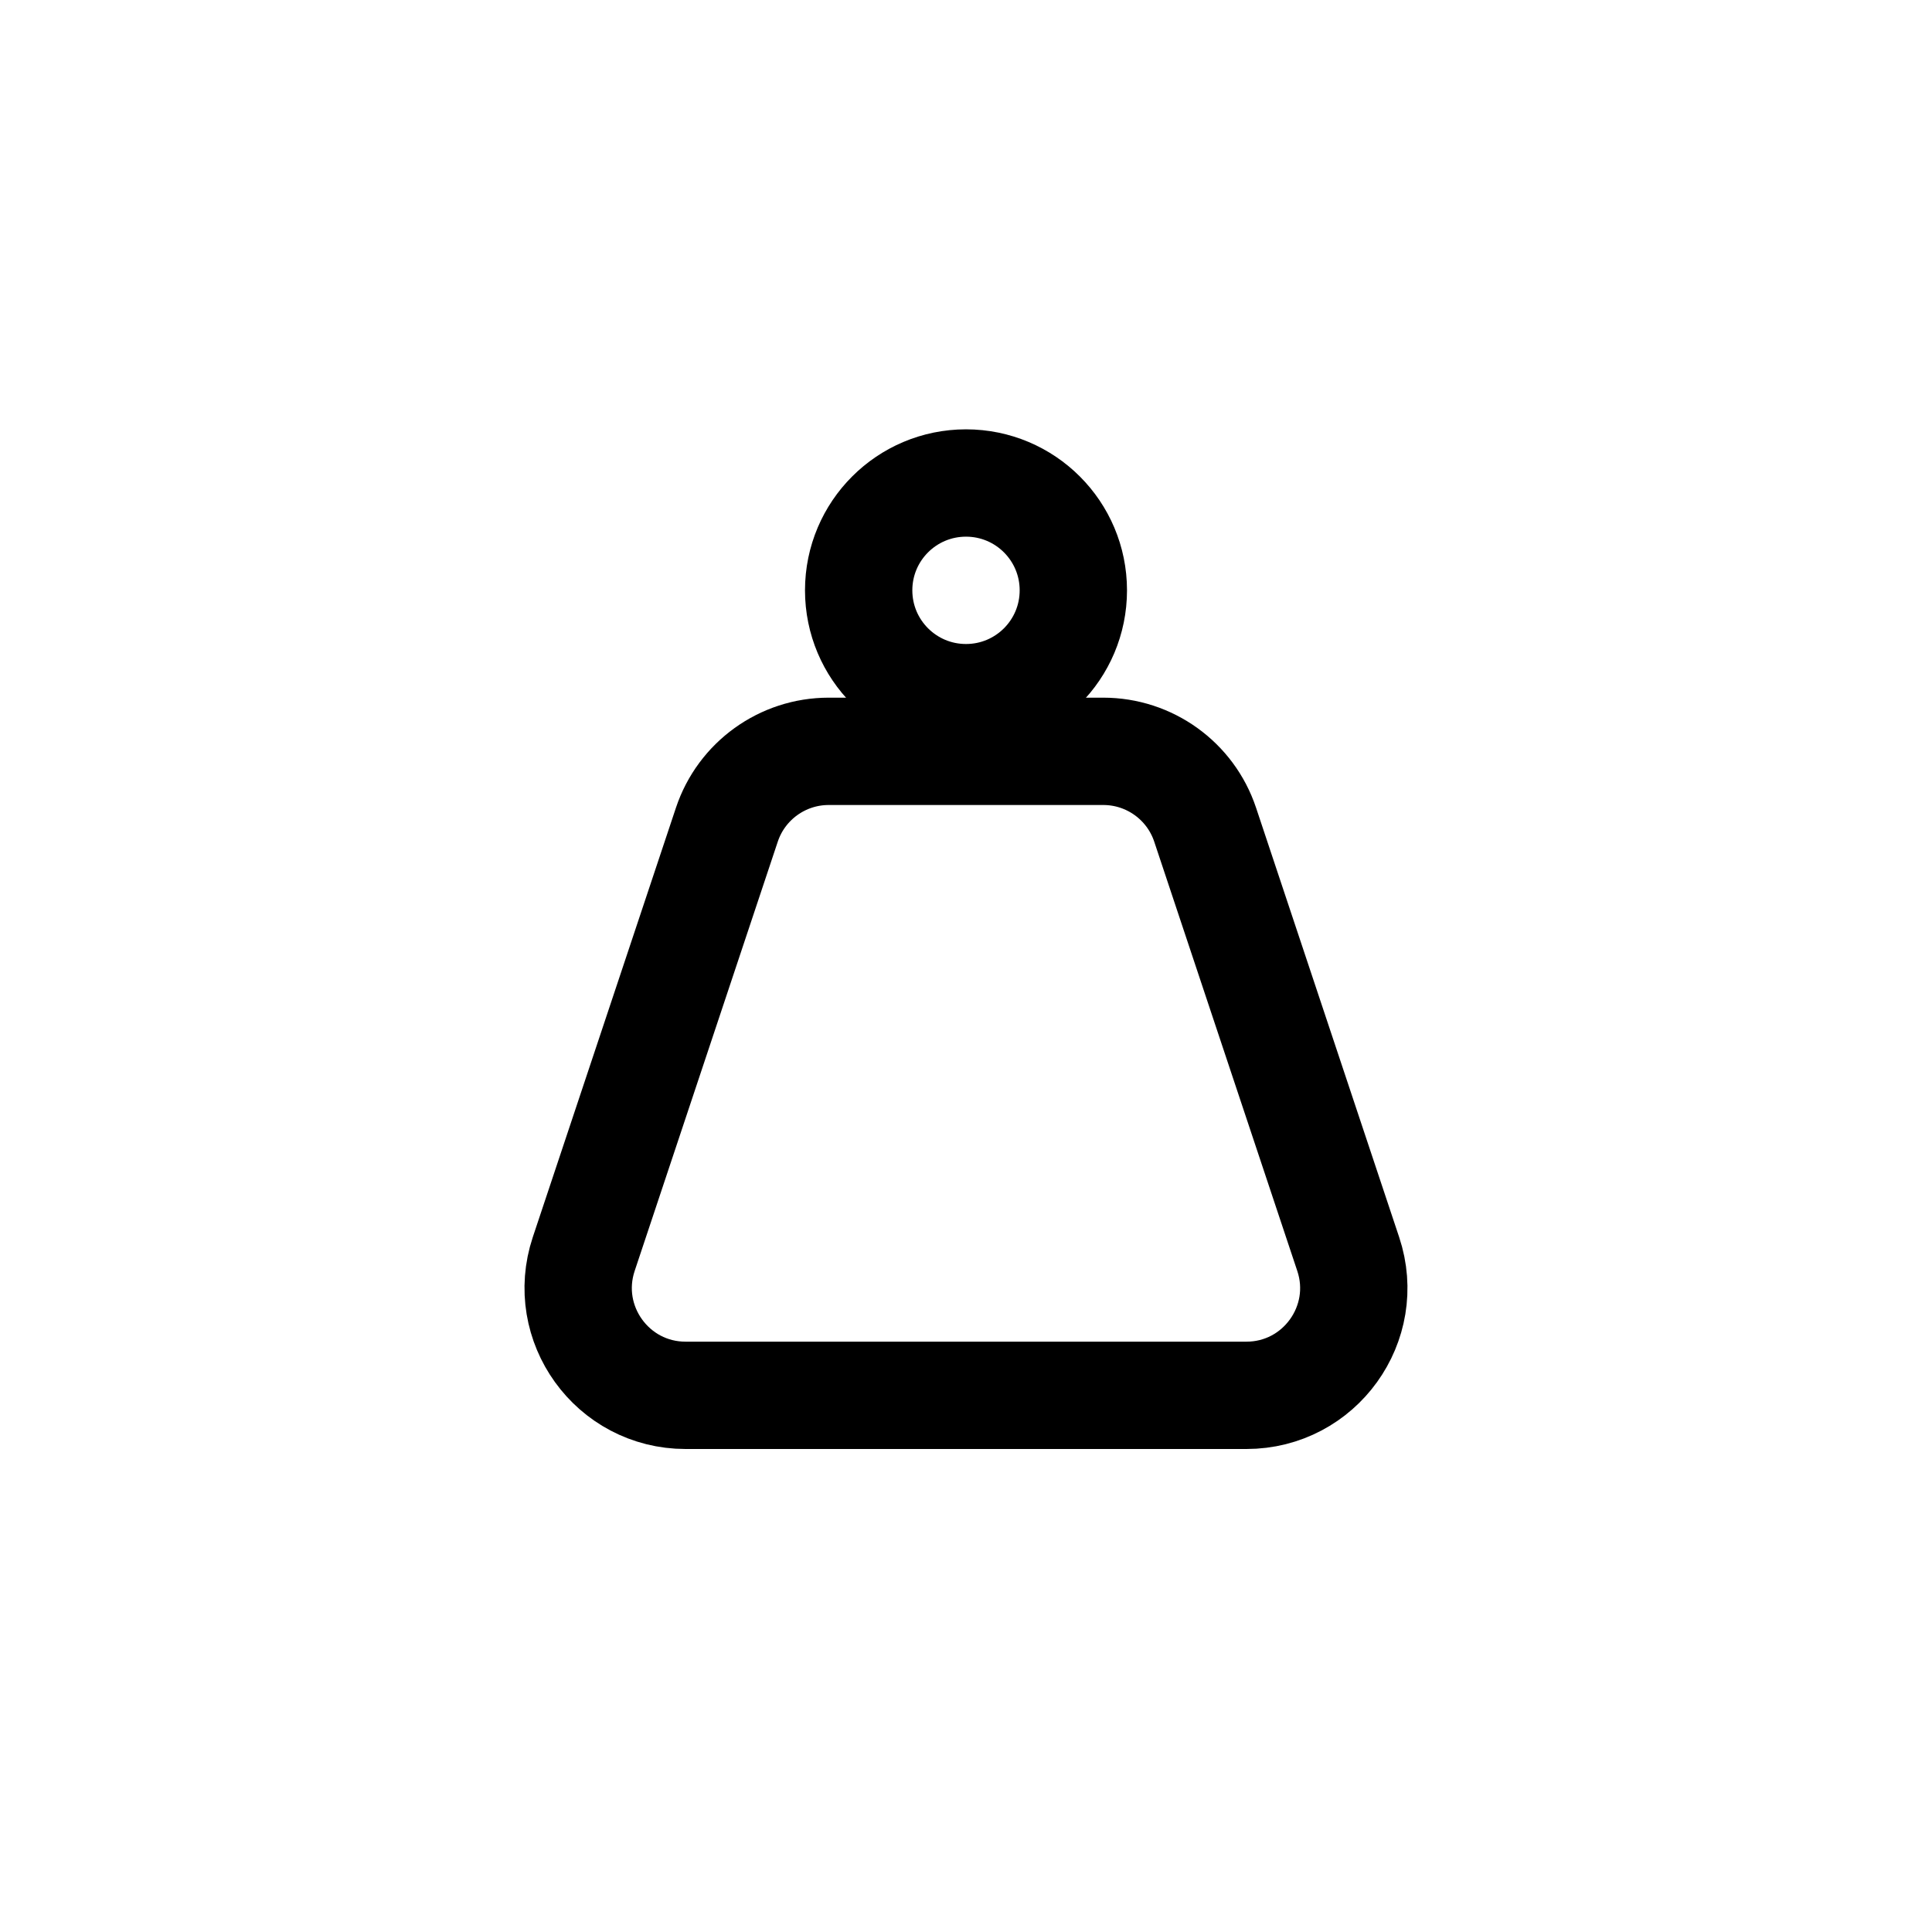
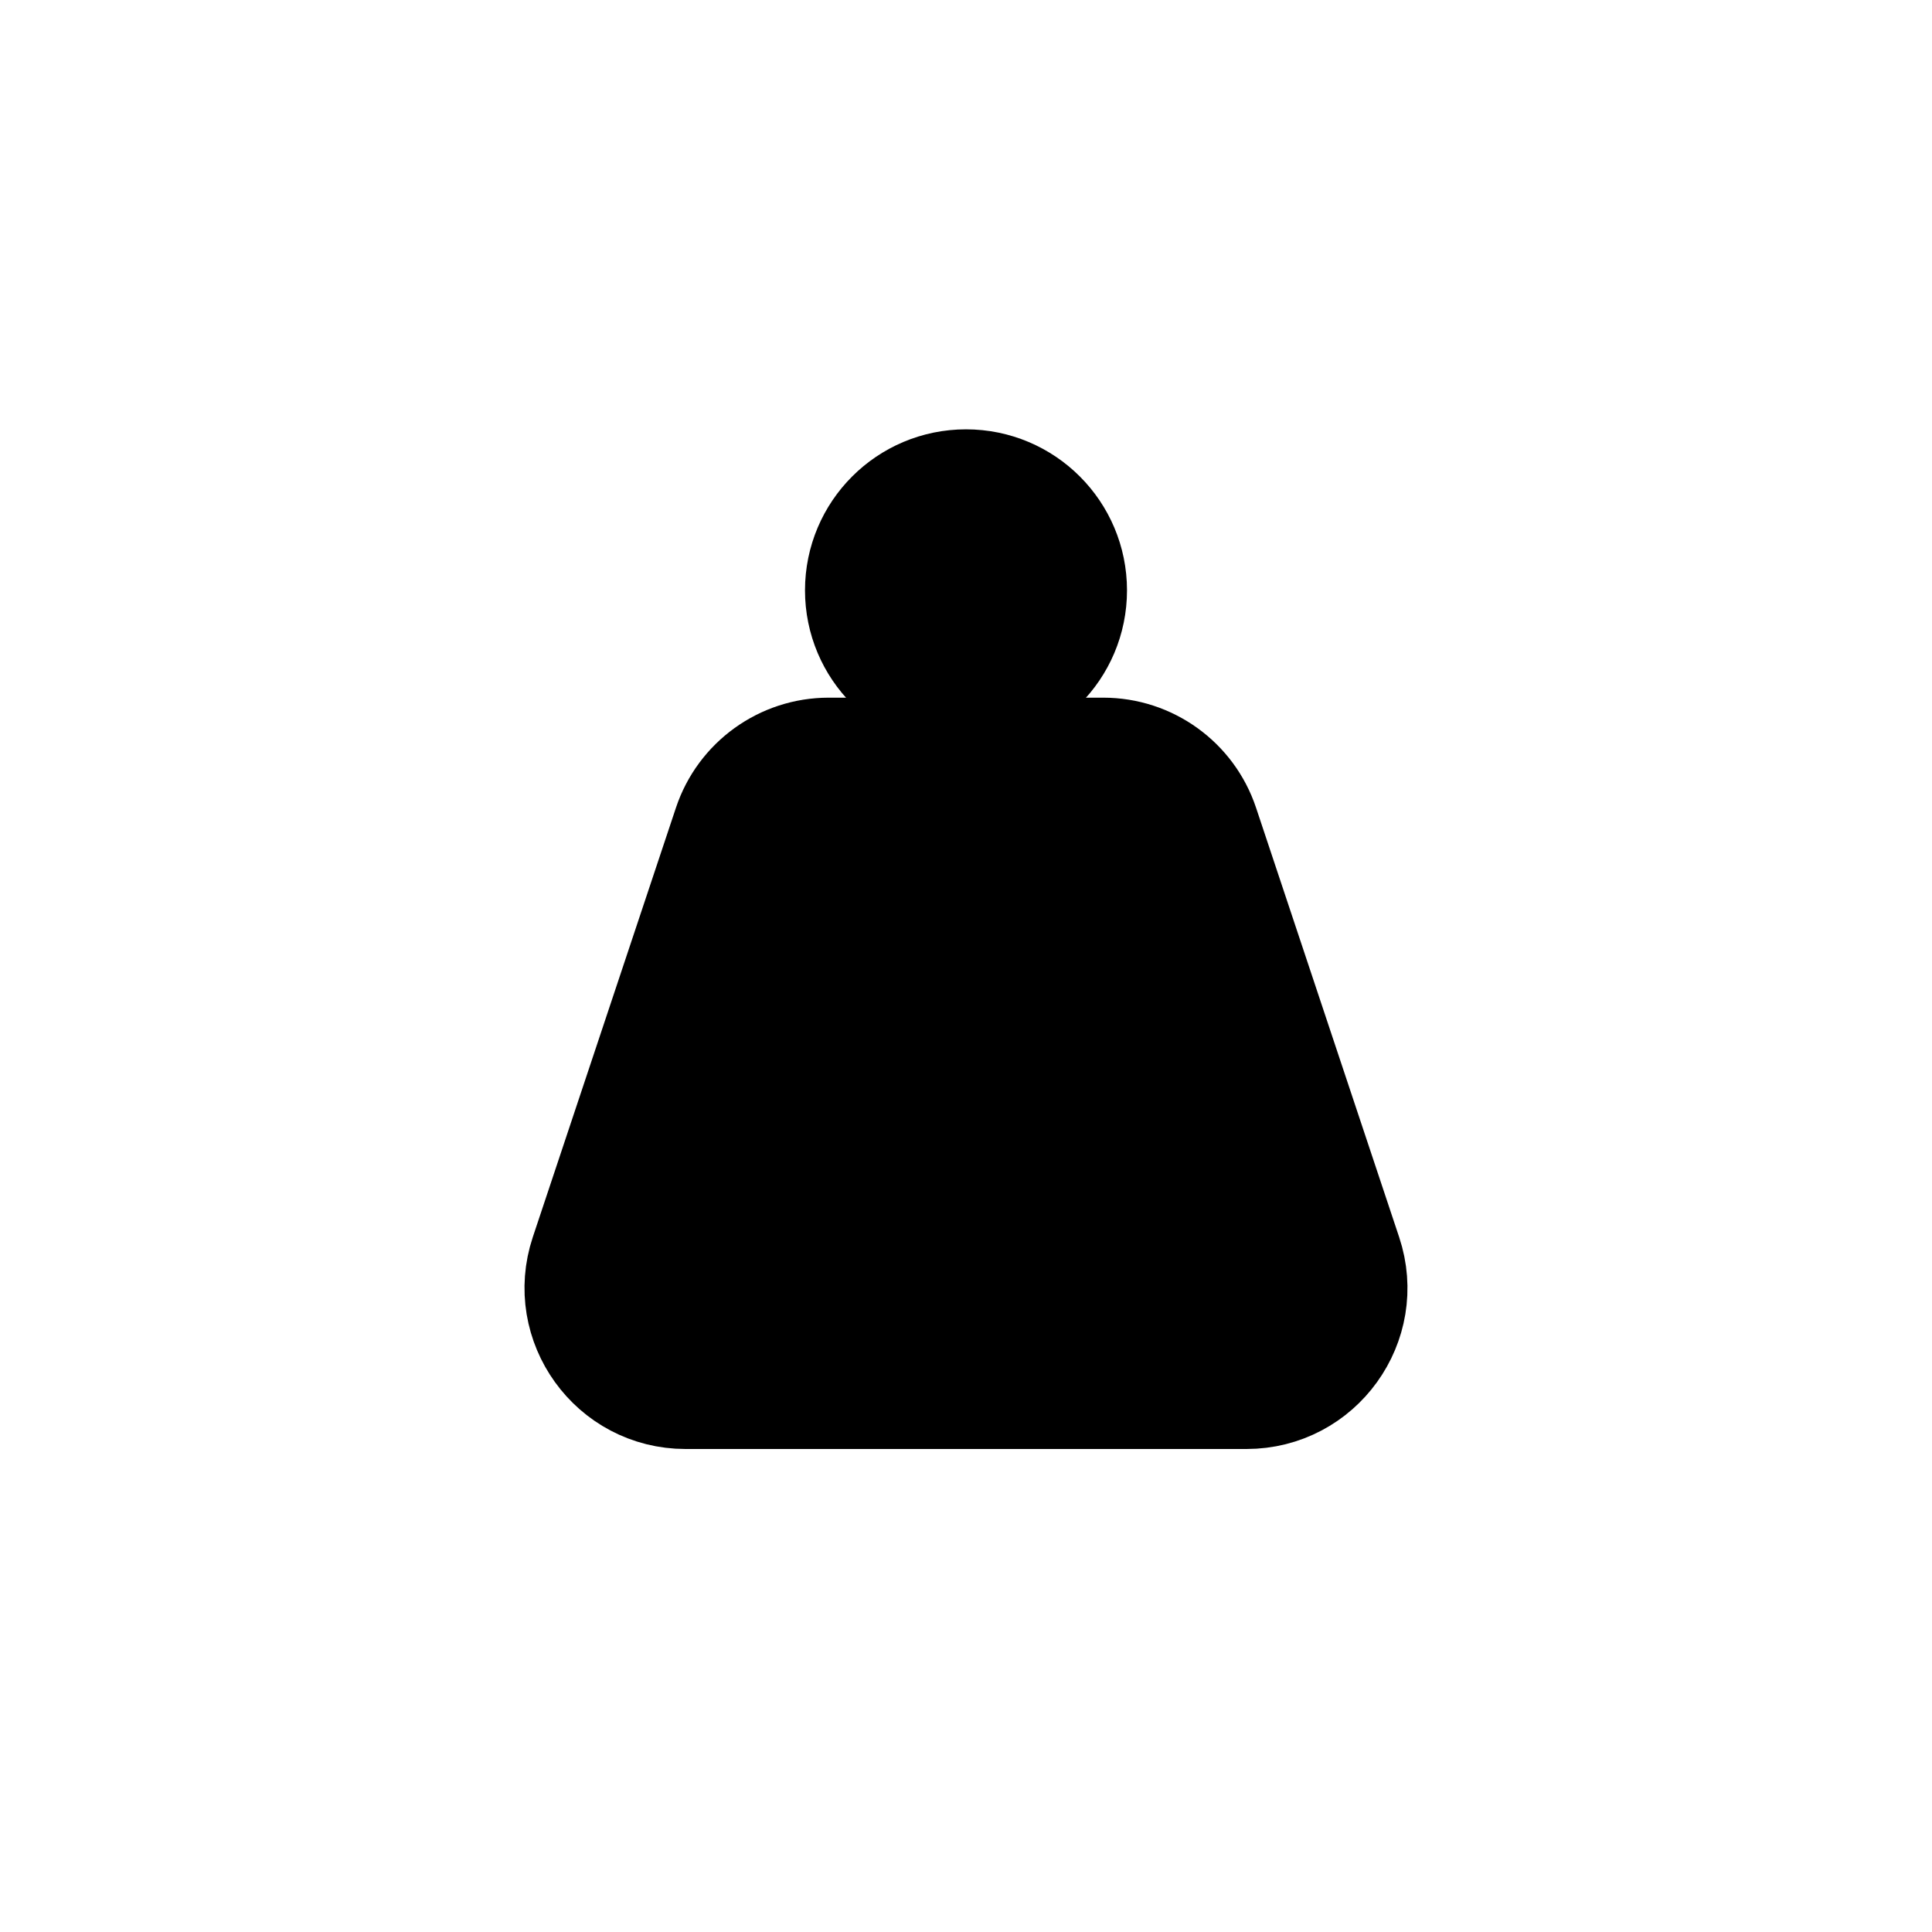
<svg xmlns="http://www.w3.org/2000/svg" viewBox="0 0 36 36" fill="none">
-   <path fill-rule="evenodd" clip-rule="evenodd" d="M22.456 15.367C22.184 14.551 21.419 14 20.558 14L15.441 14C14.581 14 13.816 14.551 13.544 15.367L10.877 23.367C10.446 24.663 11.41 26 12.775 26H23.225C24.59 26 25.554 24.663 25.122 23.367L22.456 15.367Z" stroke="currentColor" stroke-width="2" />
-   <path fill-rule="evenodd" clip-rule="evenodd" d="M18 13C19.105 13 20 12.105 20 11C20 9.895 19.105 9 18 9C16.895 9 16 9.895 16 11C16 12.105 16.895 13 18 13Z" stroke="currentColor" stroke-width="2" />
+   <path fill="currentColor" fill-rule="evenodd" clip-rule="evenodd" d="M22.456 15.367C22.184 14.551 21.419 14 20.558 14L15.441 14C14.581 14 13.816 14.551 13.544 15.367L10.877 23.367C10.446 24.663 11.41 26 12.775 26H23.225C24.59 26 25.554 24.663 25.122 23.367L22.456 15.367Z" stroke="currentColor" stroke-width="2" />
+   <path fill="currentColor" fill-rule="evenodd" clip-rule="evenodd" d="M18 13C19.105 13 20 12.105 20 11C20 9.895 19.105 9 18 9C16.895 9 16 9.895 16 11C16 12.105 16.895 13 18 13Z" stroke="currentColor" stroke-width="2" />
</svg>
